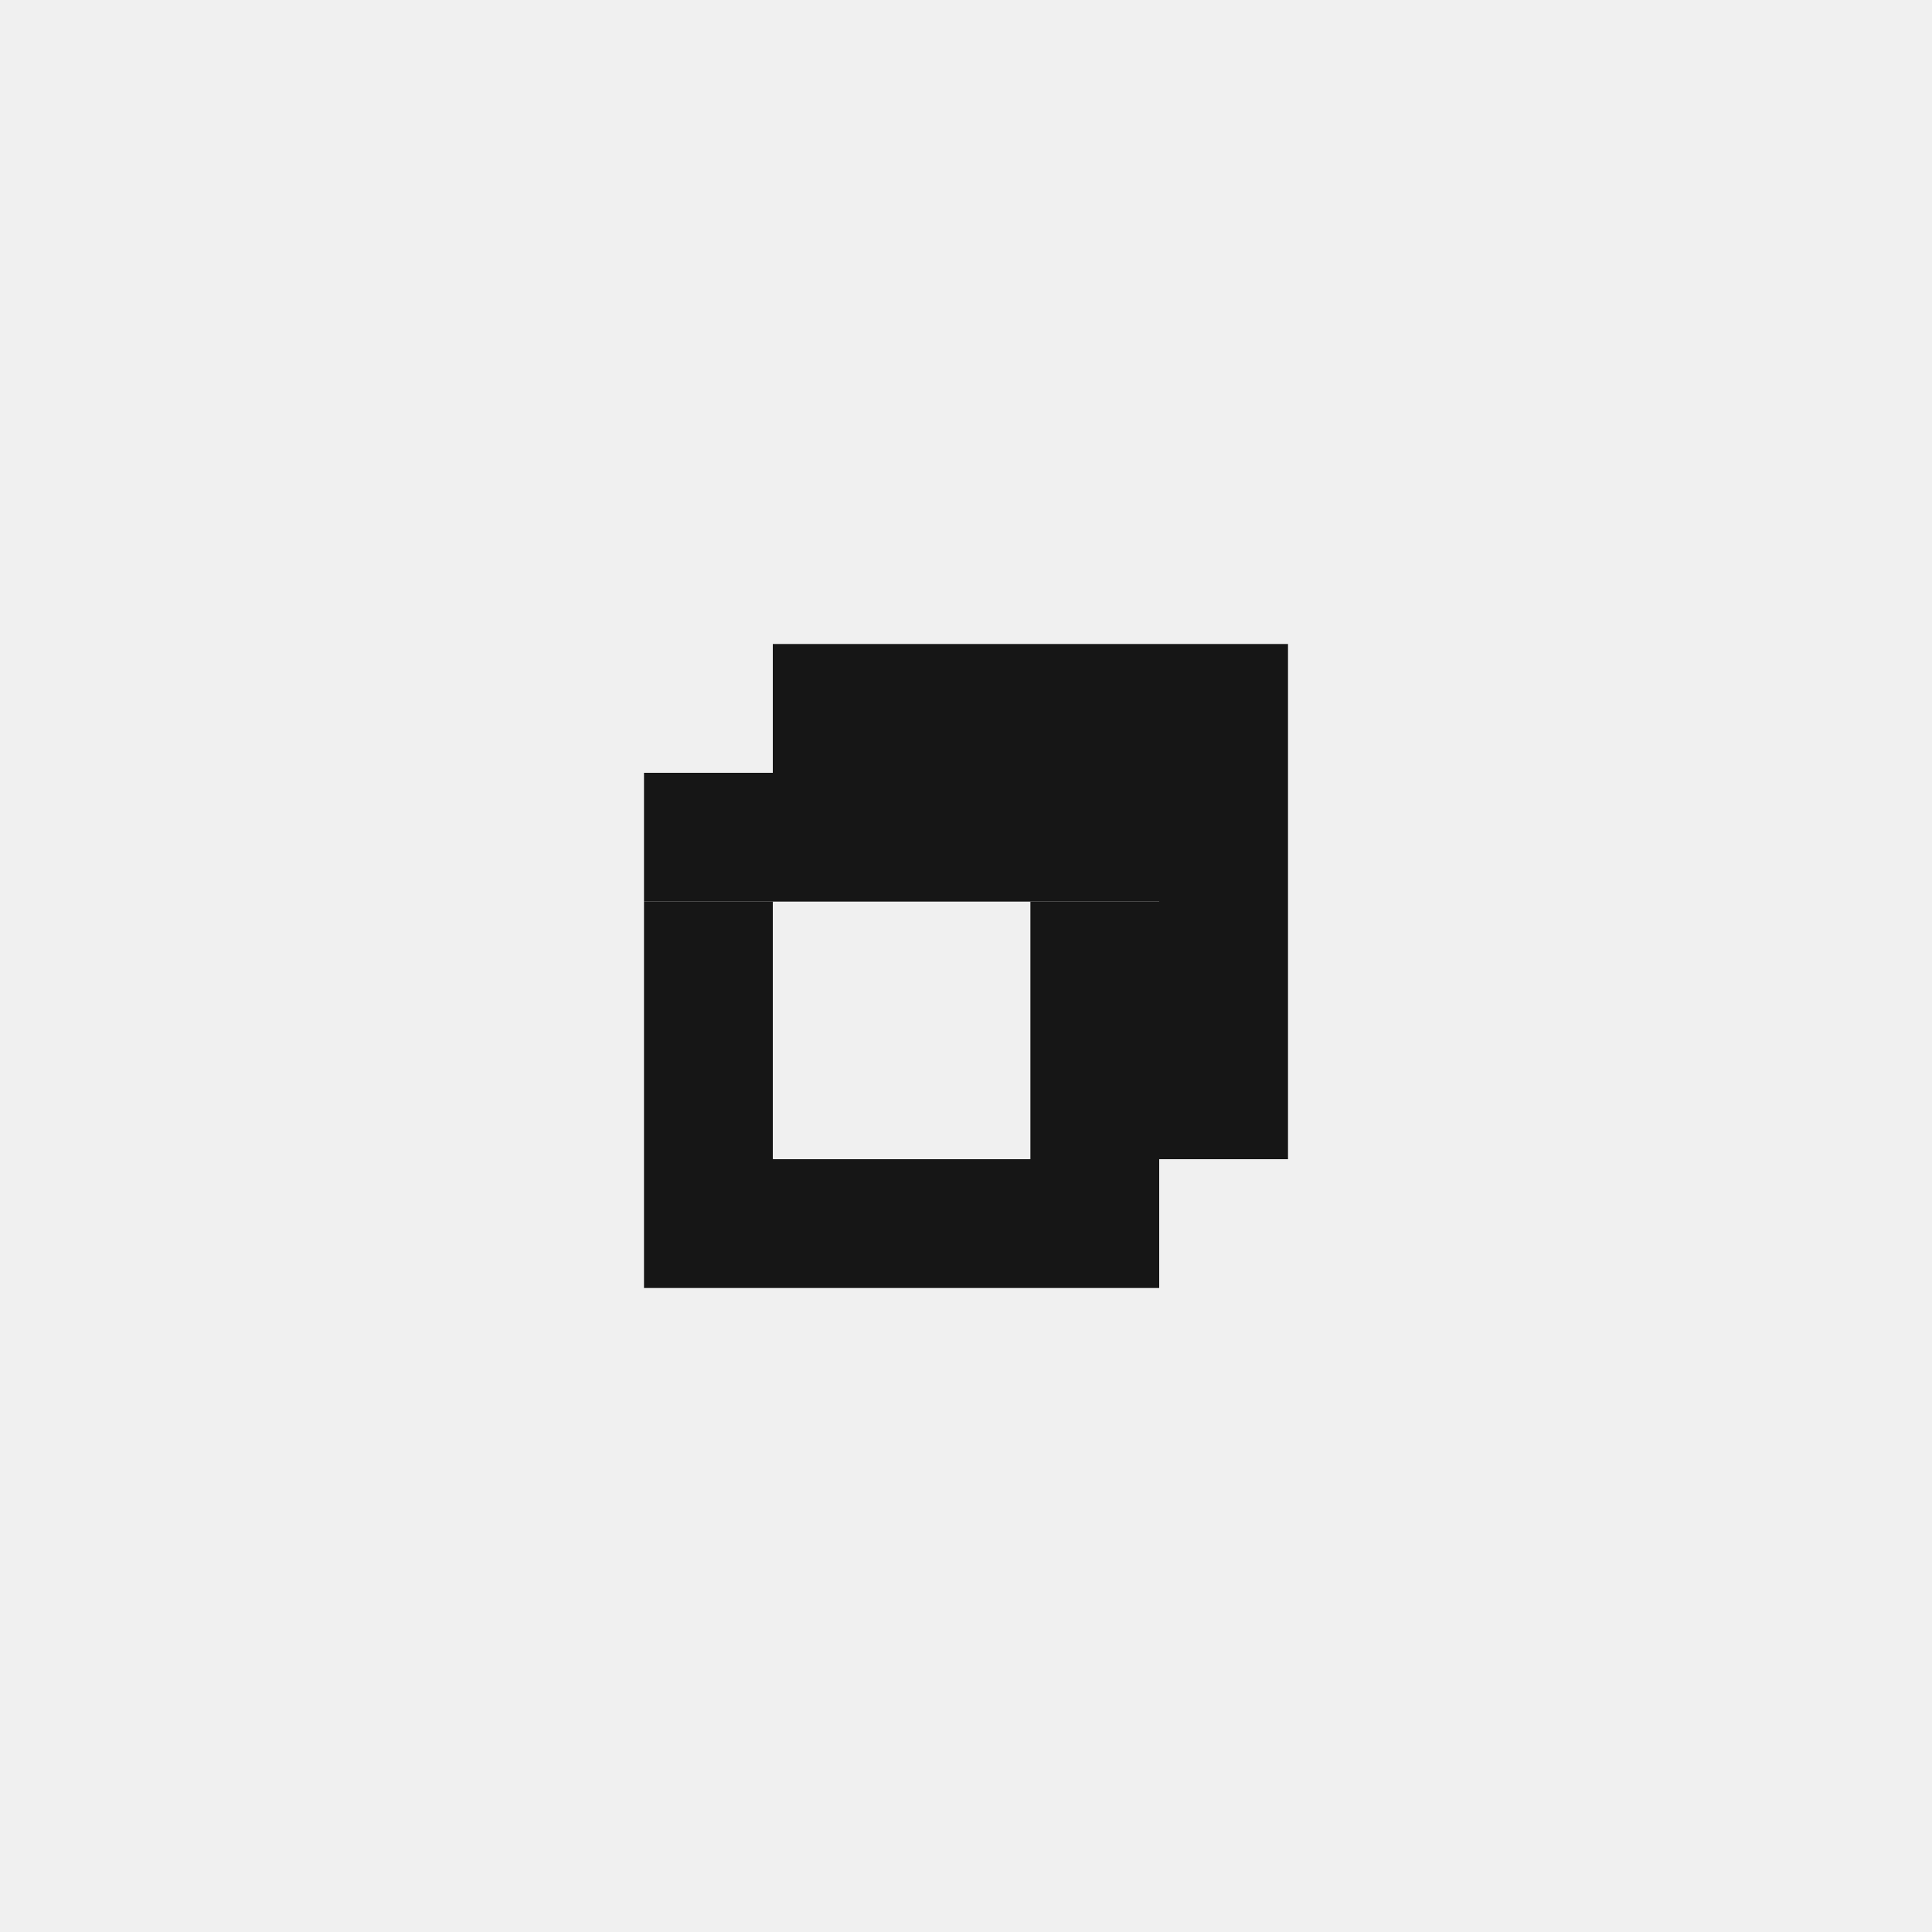
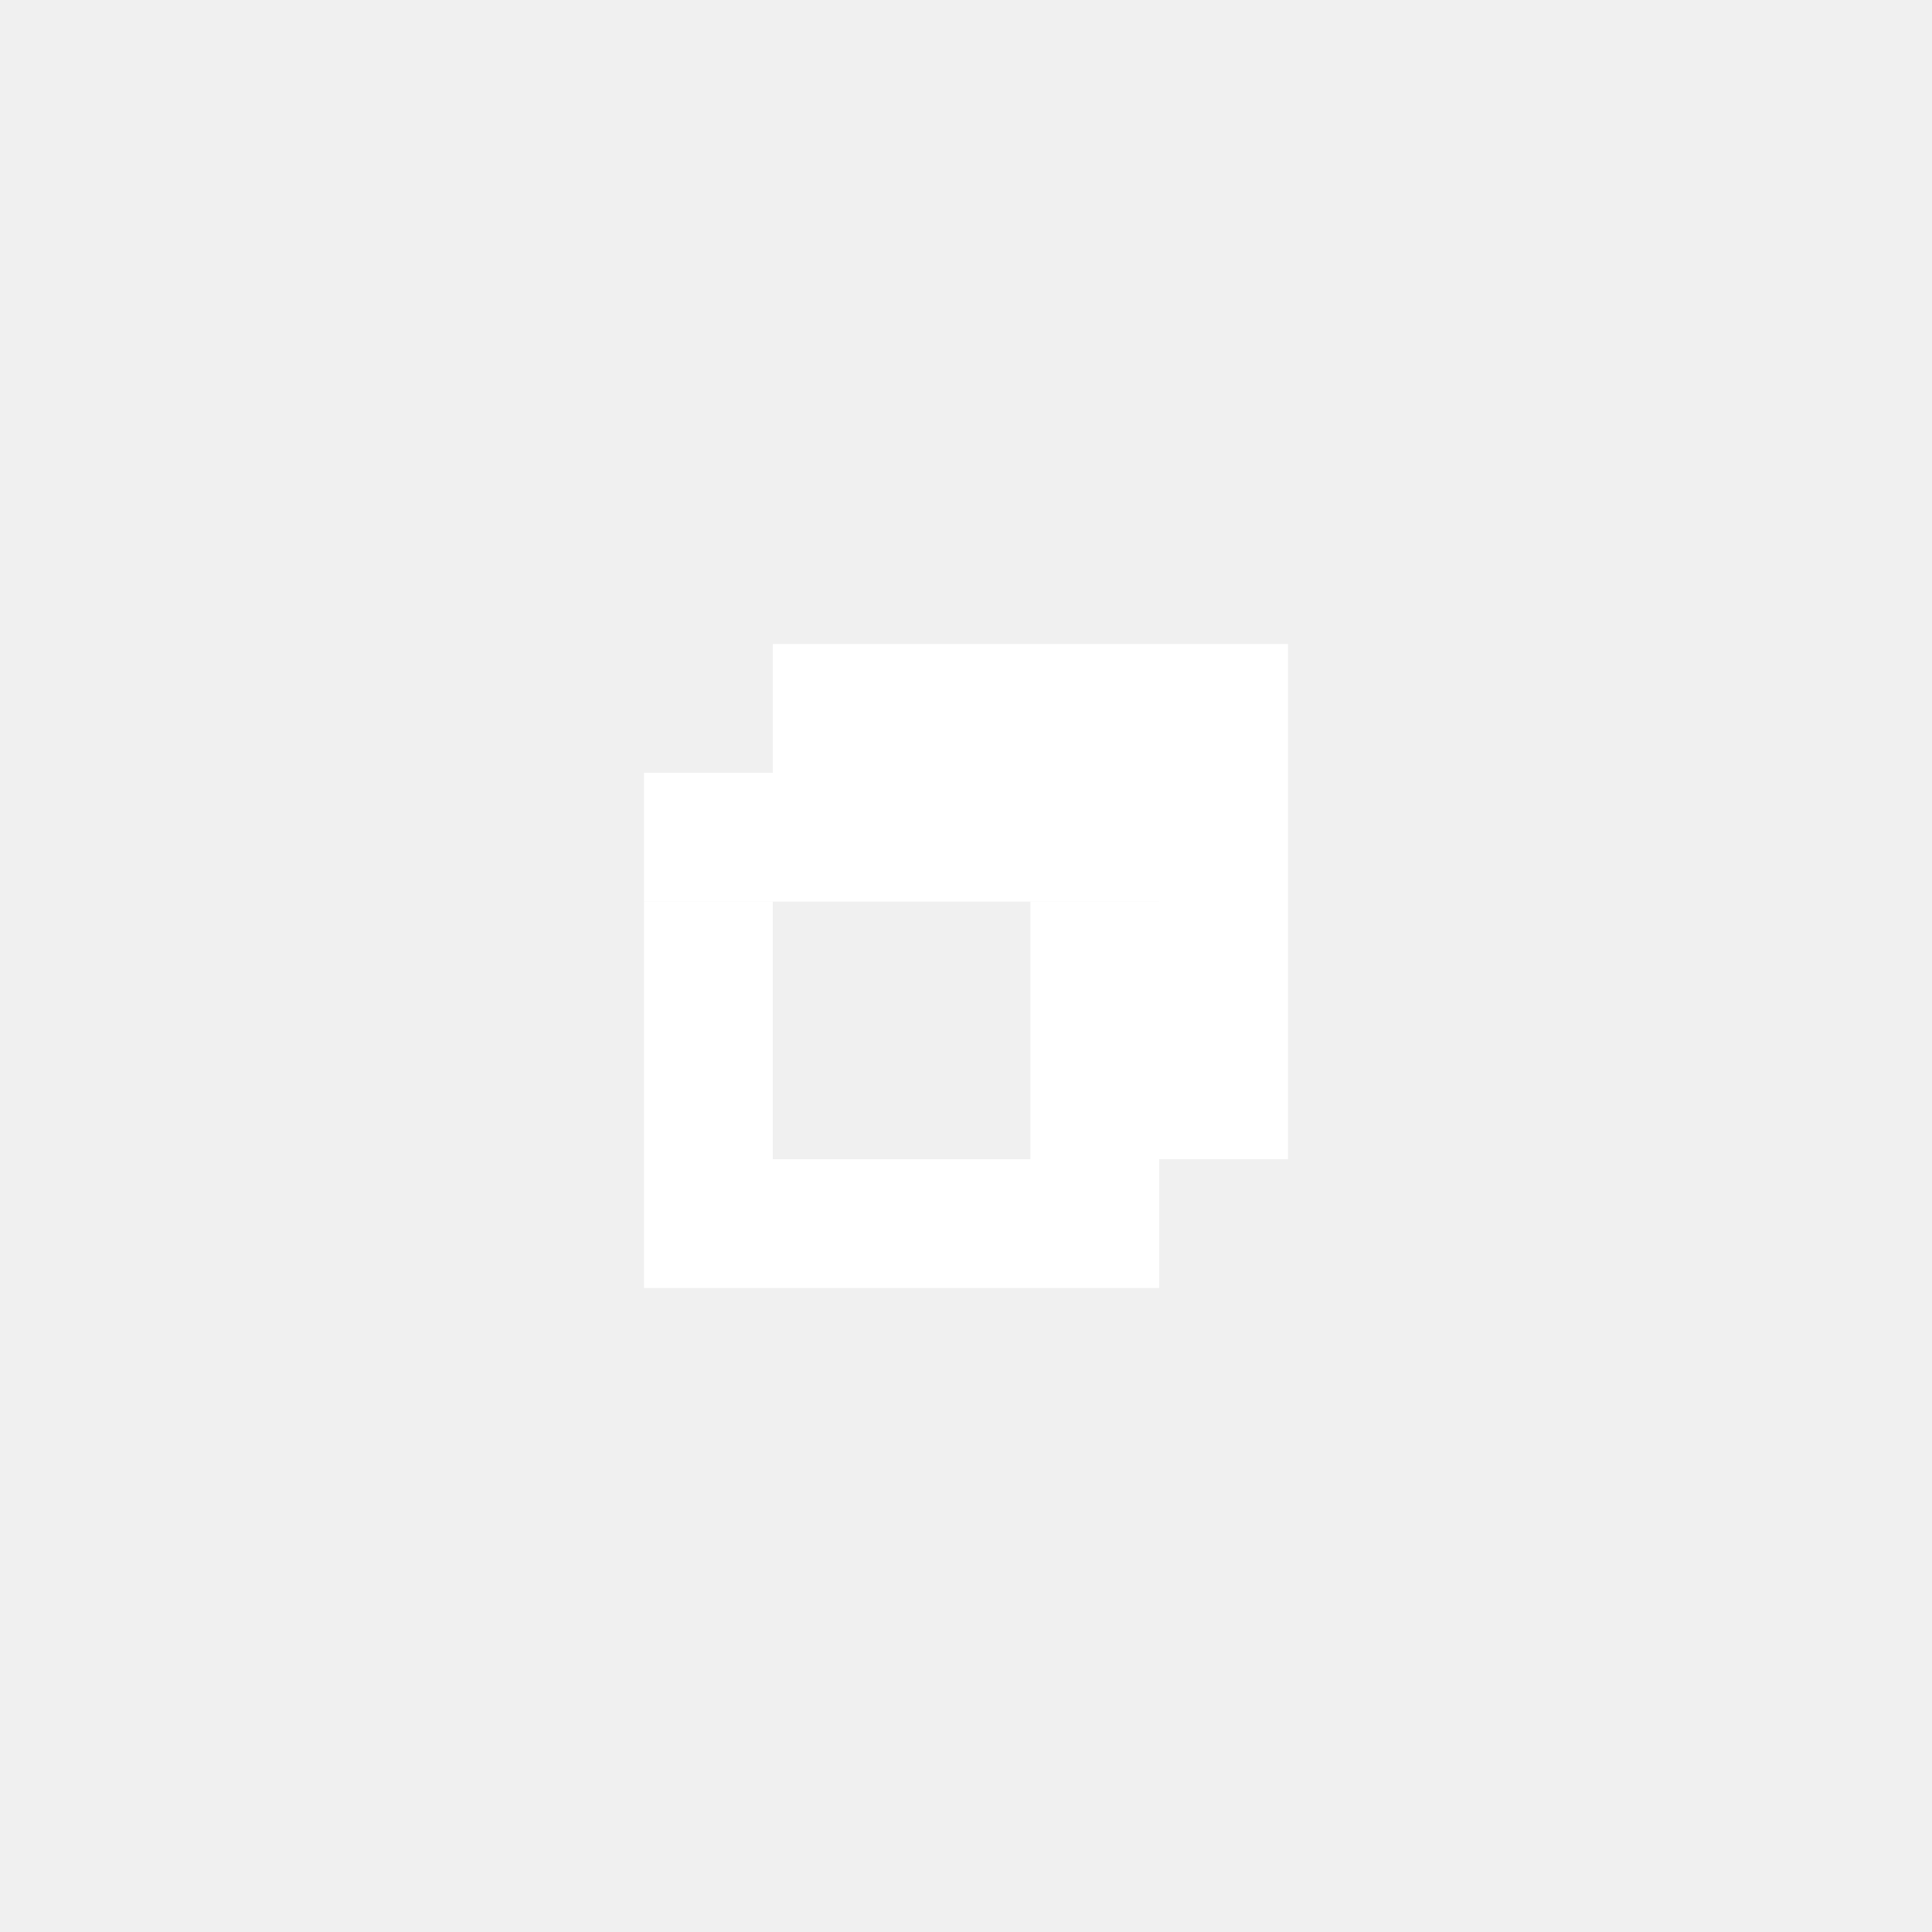
<svg xmlns="http://www.w3.org/2000/svg" width="30" height="30" viewBox="0 0 30 30">
-   <g fill="#161616">
+   <g fill="#ffffff">
    <rect x="10" y="12" width="8" height="2" />
    <rect x="10" y="18" width="8" height="2" />
    <rect x="10" y="14" width="2" height="4" />
    <rect x="16" y="14" width="2" height="4" />
    <rect x="12" y="10" width="8" height="2" />
    <rect x="18" y="12" width="2" height="6" />
  </g>
</svg>
